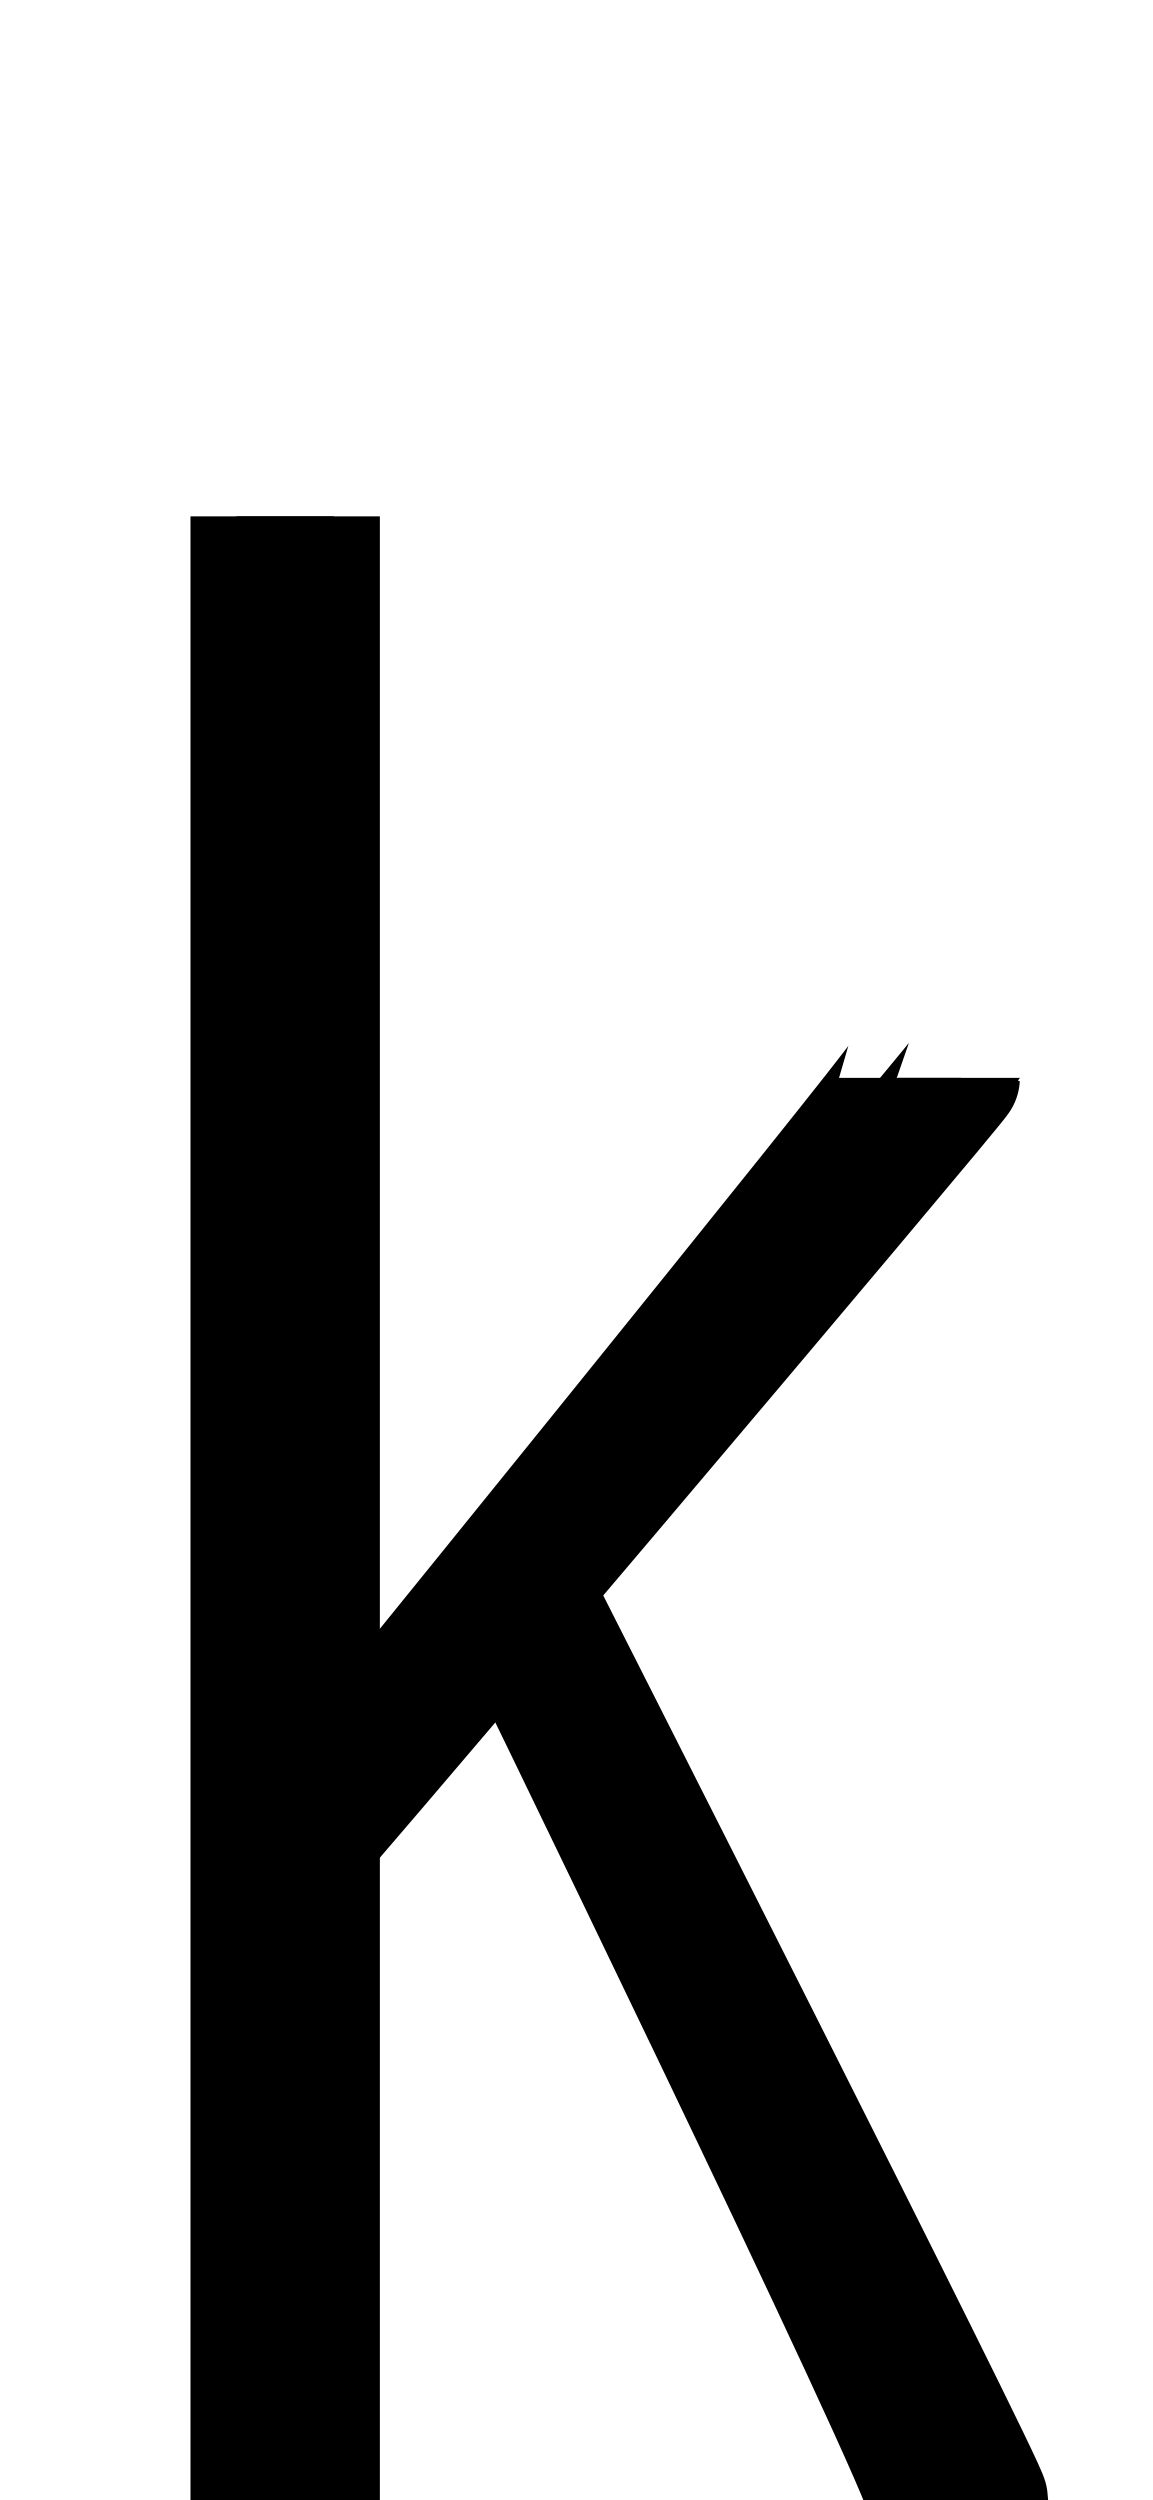
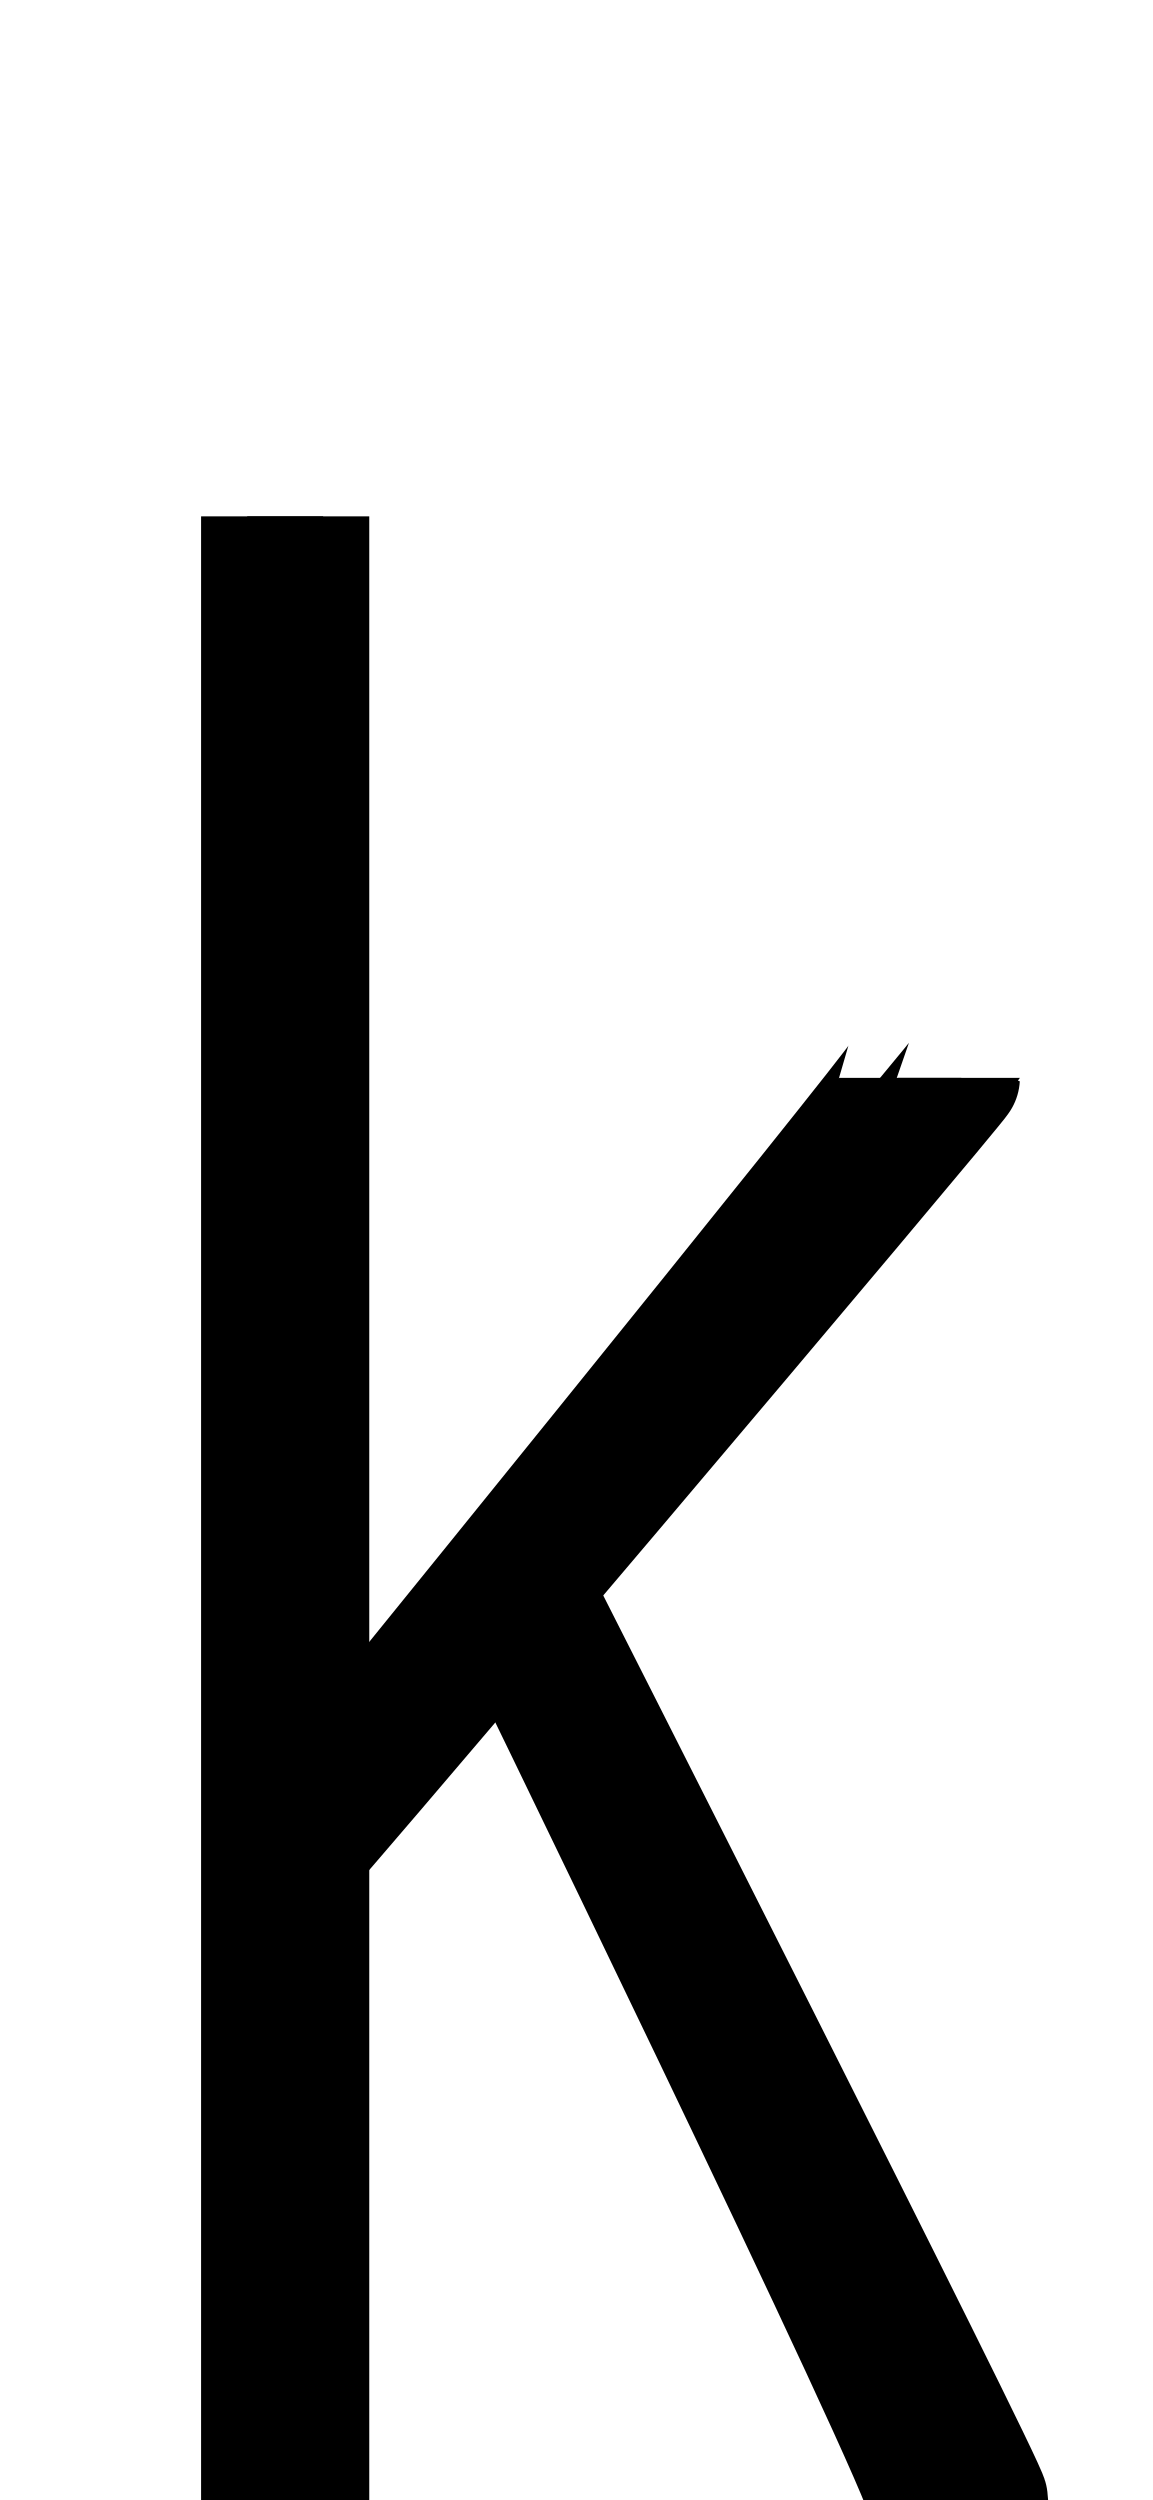
<svg xmlns="http://www.w3.org/2000/svg" version="1.1" viewBox="0 -288 944 2048" id="svg6" width="944" height="2048">
  <defs id="defs10" />
  <g id="layer1" style="display:none">
    <g transform="matrix(1,0,0,-1,0,1760)" id="g4" style="fill:#cccccc">
      <path d="M 160,0 V 1624 H 304 V 692 l 384,484 H 872 L 514,744 872,0 H 696 L 414,624 304,492 V 0 Z" id="path2" style="fill:#cccccc" />
    </g>
  </g>
  <g id="layer2" style="display:none">
    <path style="display:inline;fill:none;fill-rule:evenodd;stroke:#ff0000;stroke-width:1.5;stroke-linecap:butt;stroke-linejoin:miter;stroke-miterlimit:4;stroke-dasharray:none;stroke-opacity:1" d="M -504.193,1779.351 H 1196.405" id="path824-3" />
    <path style="display:inline;fill:none;fill-rule:evenodd;stroke:#0000ff;stroke-width:1.5;stroke-linecap:butt;stroke-linejoin:miter;stroke-miterlimit:4;stroke-dasharray:none;stroke-opacity:1" d="M -504.193,1759.351 H 1196.405" id="path824-3-6" />
    <path style="display:inline;fill:none;fill-rule:evenodd;stroke:#0000ff;stroke-width:1.5;stroke-linecap:butt;stroke-linejoin:miter;stroke-miterlimit:4;stroke-dasharray:none;stroke-opacity:1" d="m -504.193,594.351 1700.597,-10e-6" id="path824-3-6-7" />
    <path style="display:inline;fill:none;fill-rule:evenodd;stroke:#0000ff;stroke-width:1.5;stroke-linecap:butt;stroke-linejoin:miter;stroke-miterlimit:4;stroke-dasharray:none;stroke-opacity:1" d="m -504.193,134.351 1700.597,-1e-5" id="path824-3-6-7-3-6" />
    <path style="display:inline;fill:none;fill-rule:evenodd;stroke:#00ff00;stroke-width:1.5;stroke-linecap:butt;stroke-linejoin:miter;stroke-miterlimit:4;stroke-dasharray:none;stroke-opacity:1" d="m -504.193,209.351 1700,-1e-5" id="path824-3-6-7-3-6-3" />
    <text xml:space="preserve" style="font-style:normal;font-weight:normal;font-size:33.333px;line-height:10.667px;font-family:sans-serif;letter-spacing:0px;word-spacing:0px;display:inline;fill:#000000;fill-opacity:1;stroke:none;stroke-width:1px;stroke-linecap:butt;stroke-linejoin:miter;stroke-opacity:1" x="-304.337" y="202.16" id="text5148">
      <tspan id="tspan5146" x="-304.337" y="202.16" style="font-size:33.333px;fill:#00ff00">1550</tspan>
    </text>
    <text xml:space="preserve" style="font-style:normal;font-weight:normal;font-size:33.333px;line-height:10.667px;font-family:sans-serif;letter-spacing:0px;word-spacing:0px;display:inline;fill:#0000ff;fill-opacity:1;stroke:none;stroke-width:1px;stroke-linecap:butt;stroke-linejoin:miter;stroke-opacity:1" x="-304.337" y="126.16" id="text5148-5">
      <tspan id="tspan5146-3" x="-304.337" y="126.16" style="font-size:33.333px;fill:#0000ff">1625</tspan>
    </text>
    <text xml:space="preserve" style="font-style:normal;font-weight:normal;font-size:33.333px;line-height:10.667px;font-family:sans-serif;letter-spacing:0px;word-spacing:0px;display:inline;fill:#0000ff;fill-opacity:1;stroke:none;stroke-width:1px;stroke-linecap:butt;stroke-linejoin:miter;stroke-opacity:1" x="-304.337" y="586.16" id="text5148-5-5">
      <tspan id="tspan5146-3-6" x="-304.337" y="586.16" style="font-size:33.333px;fill:#0000ff">1165</tspan>
    </text>
    <path style="display:inline;fill:none;fill-rule:evenodd;stroke:#999999;stroke-width:1.5;stroke-linecap:butt;stroke-linejoin:miter;stroke-miterlimit:4;stroke-dasharray:none;stroke-opacity:1" d="M -504.193,259.351 1195.807,259.351" id="path824-3-6-7-3-6-3-1" />
    <text xml:space="preserve" style="font-style:normal;font-weight:normal;font-size:33.333px;line-height:10.667px;font-family:sans-serif;letter-spacing:0px;word-spacing:0px;display:inline;fill:#000000;fill-opacity:1;stroke:none;stroke-width:1px;stroke-linecap:butt;stroke-linejoin:miter;stroke-opacity:1" x="-304.337" y="254.16" id="text5148-2">
      <tspan id="tspan5146-7" x="-304.337" y="254.16" style="font-size:33.333px;fill:#999999">1550</tspan>
    </text>
    <path style="display:inline;fill:none;fill-rule:evenodd;stroke:#999999;stroke-width:1.5;stroke-linecap:butt;stroke-linejoin:miter;stroke-miterlimit:4;stroke-dasharray:none;stroke-opacity:1" d="m -504.193,1709.351 1700,-1e-4" id="path824-3-6-7-3-6-3-1-0" />
    <text xml:space="preserve" style="font-style:normal;font-weight:normal;font-size:33.333px;line-height:10.667px;font-family:sans-serif;letter-spacing:0px;word-spacing:0px;display:inline;fill:#000000;fill-opacity:1;stroke:none;stroke-width:1px;stroke-linecap:butt;stroke-linejoin:miter;stroke-opacity:1" x="-274.337" y="1704.16" id="text5148-2-9">
      <tspan id="tspan5146-7-3" x="-274.337" y="1704.16" style="font-size:33.333px;fill:#999999">50</tspan>
    </text>
    <text xml:space="preserve" style="font-style:normal;font-weight:normal;font-size:33.333px;line-height:10.667px;font-family:sans-serif;letter-spacing:0px;word-spacing:0px;display:inline;fill:#000000;fill-opacity:1;stroke:none;stroke-width:1px;stroke-linecap:butt;stroke-linejoin:miter;stroke-opacity:1" x="-258.337" y="1752.16" id="text5148-2-9-6">
      <tspan id="tspan5146-7-3-0" x="-258.337" y="1752.16" style="font-size:33.333px;fill:#0000ff">0</tspan>
    </text>
    <path style="display:inline;fill:none;fill-rule:evenodd;stroke:#999999;stroke-width:1.5;stroke-linecap:butt;stroke-linejoin:miter;stroke-miterlimit:4;stroke-dasharray:none;stroke-opacity:1" d="m -504.193,1729.351 1700,-1e-4" id="path824-3-6-7-3-6-3-1-0-3" />
    <text xml:space="preserve" style="font-style:normal;font-weight:normal;font-size:33.333px;line-height:10.667px;font-family:sans-serif;letter-spacing:0px;word-spacing:0px;display:inline;fill:#000000;fill-opacity:1;stroke:none;stroke-width:1px;stroke-linecap:butt;stroke-linejoin:miter;stroke-opacity:1" x="-314.337" y="1724.16" id="text5148-2-9-5">
      <tspan id="tspan758" x="-314.337" y="1724.16" style="font-size:33.333px;fill:#999999">30</tspan>
    </text>
    <path style="display:inline;fill:none;fill-rule:evenodd;stroke:#999999;stroke-width:1.5;stroke-linecap:butt;stroke-linejoin:miter;stroke-miterlimit:4;stroke-dasharray:none;stroke-opacity:1" d="m -504.193,1694.351 1700,-1e-4" id="path824-3-6-7-3-6-3-1-0-2" />
    <text xml:space="preserve" style="font-style:normal;font-weight:normal;font-size:33.333px;line-height:10.667px;font-family:sans-serif;letter-spacing:0px;word-spacing:0px;display:inline;fill:#000000;fill-opacity:1;stroke:none;stroke-width:1px;stroke-linecap:butt;stroke-linejoin:miter;stroke-opacity:1" x="-234.337" y="1689.16" id="text5148-2-9-9">
      <tspan id="tspan5146-7-3-1" x="-234.337" y="1689.16" style="font-size:33.333px;fill:#999999">65</tspan>
    </text>
    <path style="display:inline;fill:none;fill-rule:evenodd;stroke:#999999;stroke-width:1.5;stroke-linecap:butt;stroke-linejoin:miter;stroke-miterlimit:4;stroke-dasharray:none;stroke-opacity:1" d="m -504.193,644.25 1700.597,-2e-5" id="path824-3-6-7-3" />
    <text xml:space="preserve" style="font-style:normal;font-weight:normal;font-size:33.333px;line-height:10.667px;font-family:sans-serif;letter-spacing:0px;word-spacing:0px;display:inline;fill:#999999;fill-opacity:1;stroke:none;stroke-width:1px;stroke-linecap:butt;stroke-linejoin:miter;stroke-opacity:1" x="-304.337" y="636.16" id="text5148-5-5-6">
      <tspan id="tspan5146-3-6-0" x="-304.337" y="636.16" style="font-size:33.333px;fill:#999999">1115</tspan>
    </text>
    <path style="display:inline;fill:none;fill-rule:evenodd;stroke:#999999;stroke-width:1.5;stroke-linecap:butt;stroke-linejoin:miter;stroke-miterlimit:4;stroke-dasharray:none;stroke-opacity:1" d="m -504.193,664.25 1700.597,-2e-5" id="path824-3-6-7-3-62" />
    <text xml:space="preserve" style="font-style:normal;font-weight:normal;font-size:33.333px;line-height:10.667px;font-family:sans-serif;letter-spacing:0px;word-spacing:0px;display:inline;fill:#999999;fill-opacity:1;stroke:none;stroke-width:1px;stroke-linecap:butt;stroke-linejoin:miter;stroke-opacity:1" x="-190.337" y="655.16" id="text5148-5-5-6-6">
      <tspan id="tspan5146-3-6-0-1" x="-190.337" y="655.16" style="font-size:33.333px;fill:#999999">1095</tspan>
    </text>
  </g>
  <g id="layer3" style="display:inline">
-     <path style="display:inline;fill:none;fill-rule:evenodd;stroke:#000000;stroke-width:117.36;stroke-linecap:butt;stroke-linejoin:miter;stroke-miterlimit:4;stroke-dasharray:none;stroke-opacity:1" d="M 252.5,1760 V 135" id="path5236-3-9-6" class="int" />
-     <path style="display:inline;fill:none;fill-rule:evenodd;stroke:#000000;stroke-width:117.36;stroke-linecap:butt;stroke-linejoin:miter;stroke-miterlimit:4;stroke-dasharray:none;stroke-opacity:1" d="M 214.731,1760 V 135" id="path5236-7-5-3-1" class="ext" />
+     <path style="display:inline;fill:none;fill-rule:evenodd;stroke:#000000;stroke-width:100;stroke-linecap:butt;stroke-linejoin:miter;stroke-miterlimit:4;stroke-dasharray:none;stroke-opacity:1" d="M 252.5,1760 V 135" id="path5236-3-9-6" class="int" />
+     <path style="display:inline;fill:none;fill-rule:evenodd;stroke:#000000;stroke-width:100;stroke-linecap:butt;stroke-linejoin:miter;stroke-miterlimit:4;stroke-dasharray:none;stroke-opacity:1" d="M 214.731,1760 V 135" id="path5236-7-5-3-1" class="ext" />
    <path style="display:inline;fill:none;fill-rule:evenodd;stroke:#000000;stroke-width:100;stroke-linecap:butt;stroke-linejoin:miter;stroke-miterlimit:4;stroke-dasharray:none;stroke-opacity:1" d="m 737.496,595 c 0,5.313 -485.363,603.73 -485.612,603.73" id="path192" class="int" />
    <path style="display:inline;fill:none;fill-rule:evenodd;stroke:#000000;stroke-width:100;stroke-linecap:butt;stroke-linejoin:miter;stroke-miterlimit:4;stroke-dasharray:none;stroke-opacity:1" d="m 785.496,595 c 0,3.213 -565.322,671.988 -570.05,671.988" id="path192-3" class="ext" />
    <path style="display:inline;fill:none;fill-rule:evenodd;stroke:#000000;stroke-width:100;stroke-linecap:butt;stroke-linejoin:miter;stroke-miterlimit:4;stroke-dasharray:none;stroke-opacity:1" d="m 410.408,1018.09 c 0,0 349.739,718.121 349.739,741.91" id="path1014" class="int" />
    <path style="display:inline;fill:none;fill-rule:evenodd;stroke:#000000;stroke-width:100;stroke-linecap:butt;stroke-linejoin:miter;stroke-miterlimit:4;stroke-dasharray:none;stroke-opacity:1" d="m 435.126,1013.087 c 0,0 373.482,736.375 373.482,746.913" id="path1014-7" class="ext" />
  </g>
</svg>
